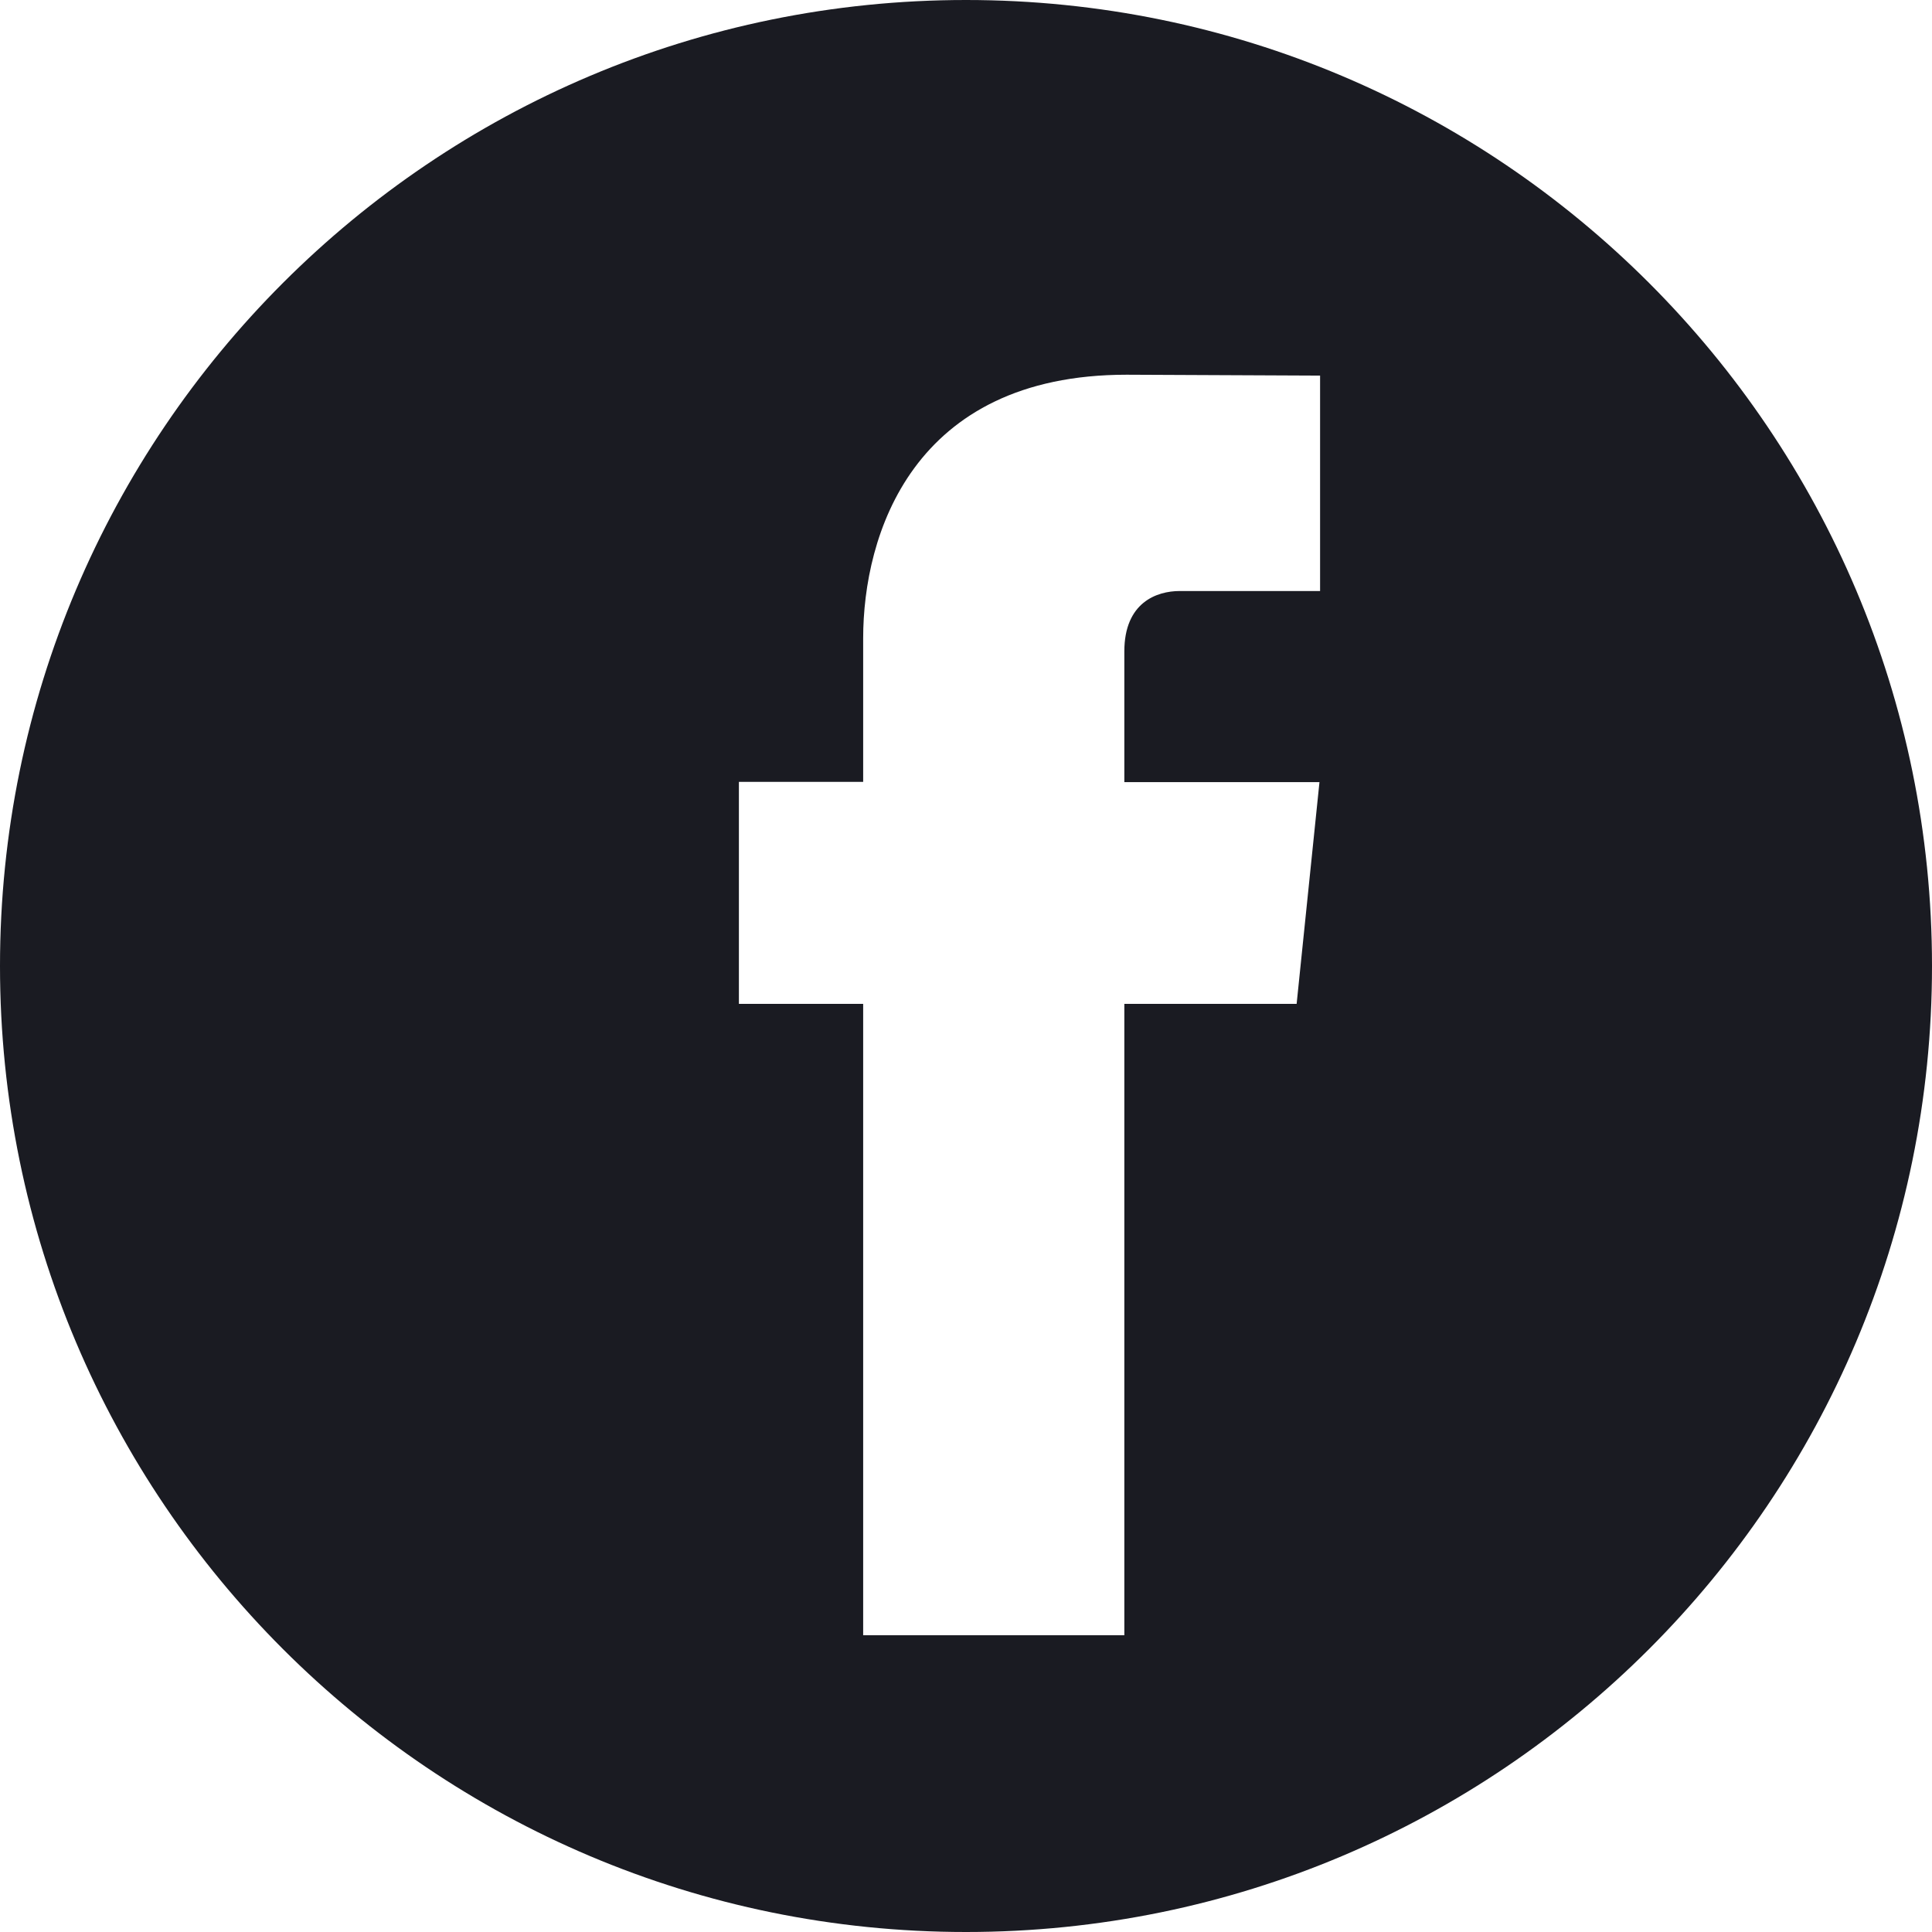
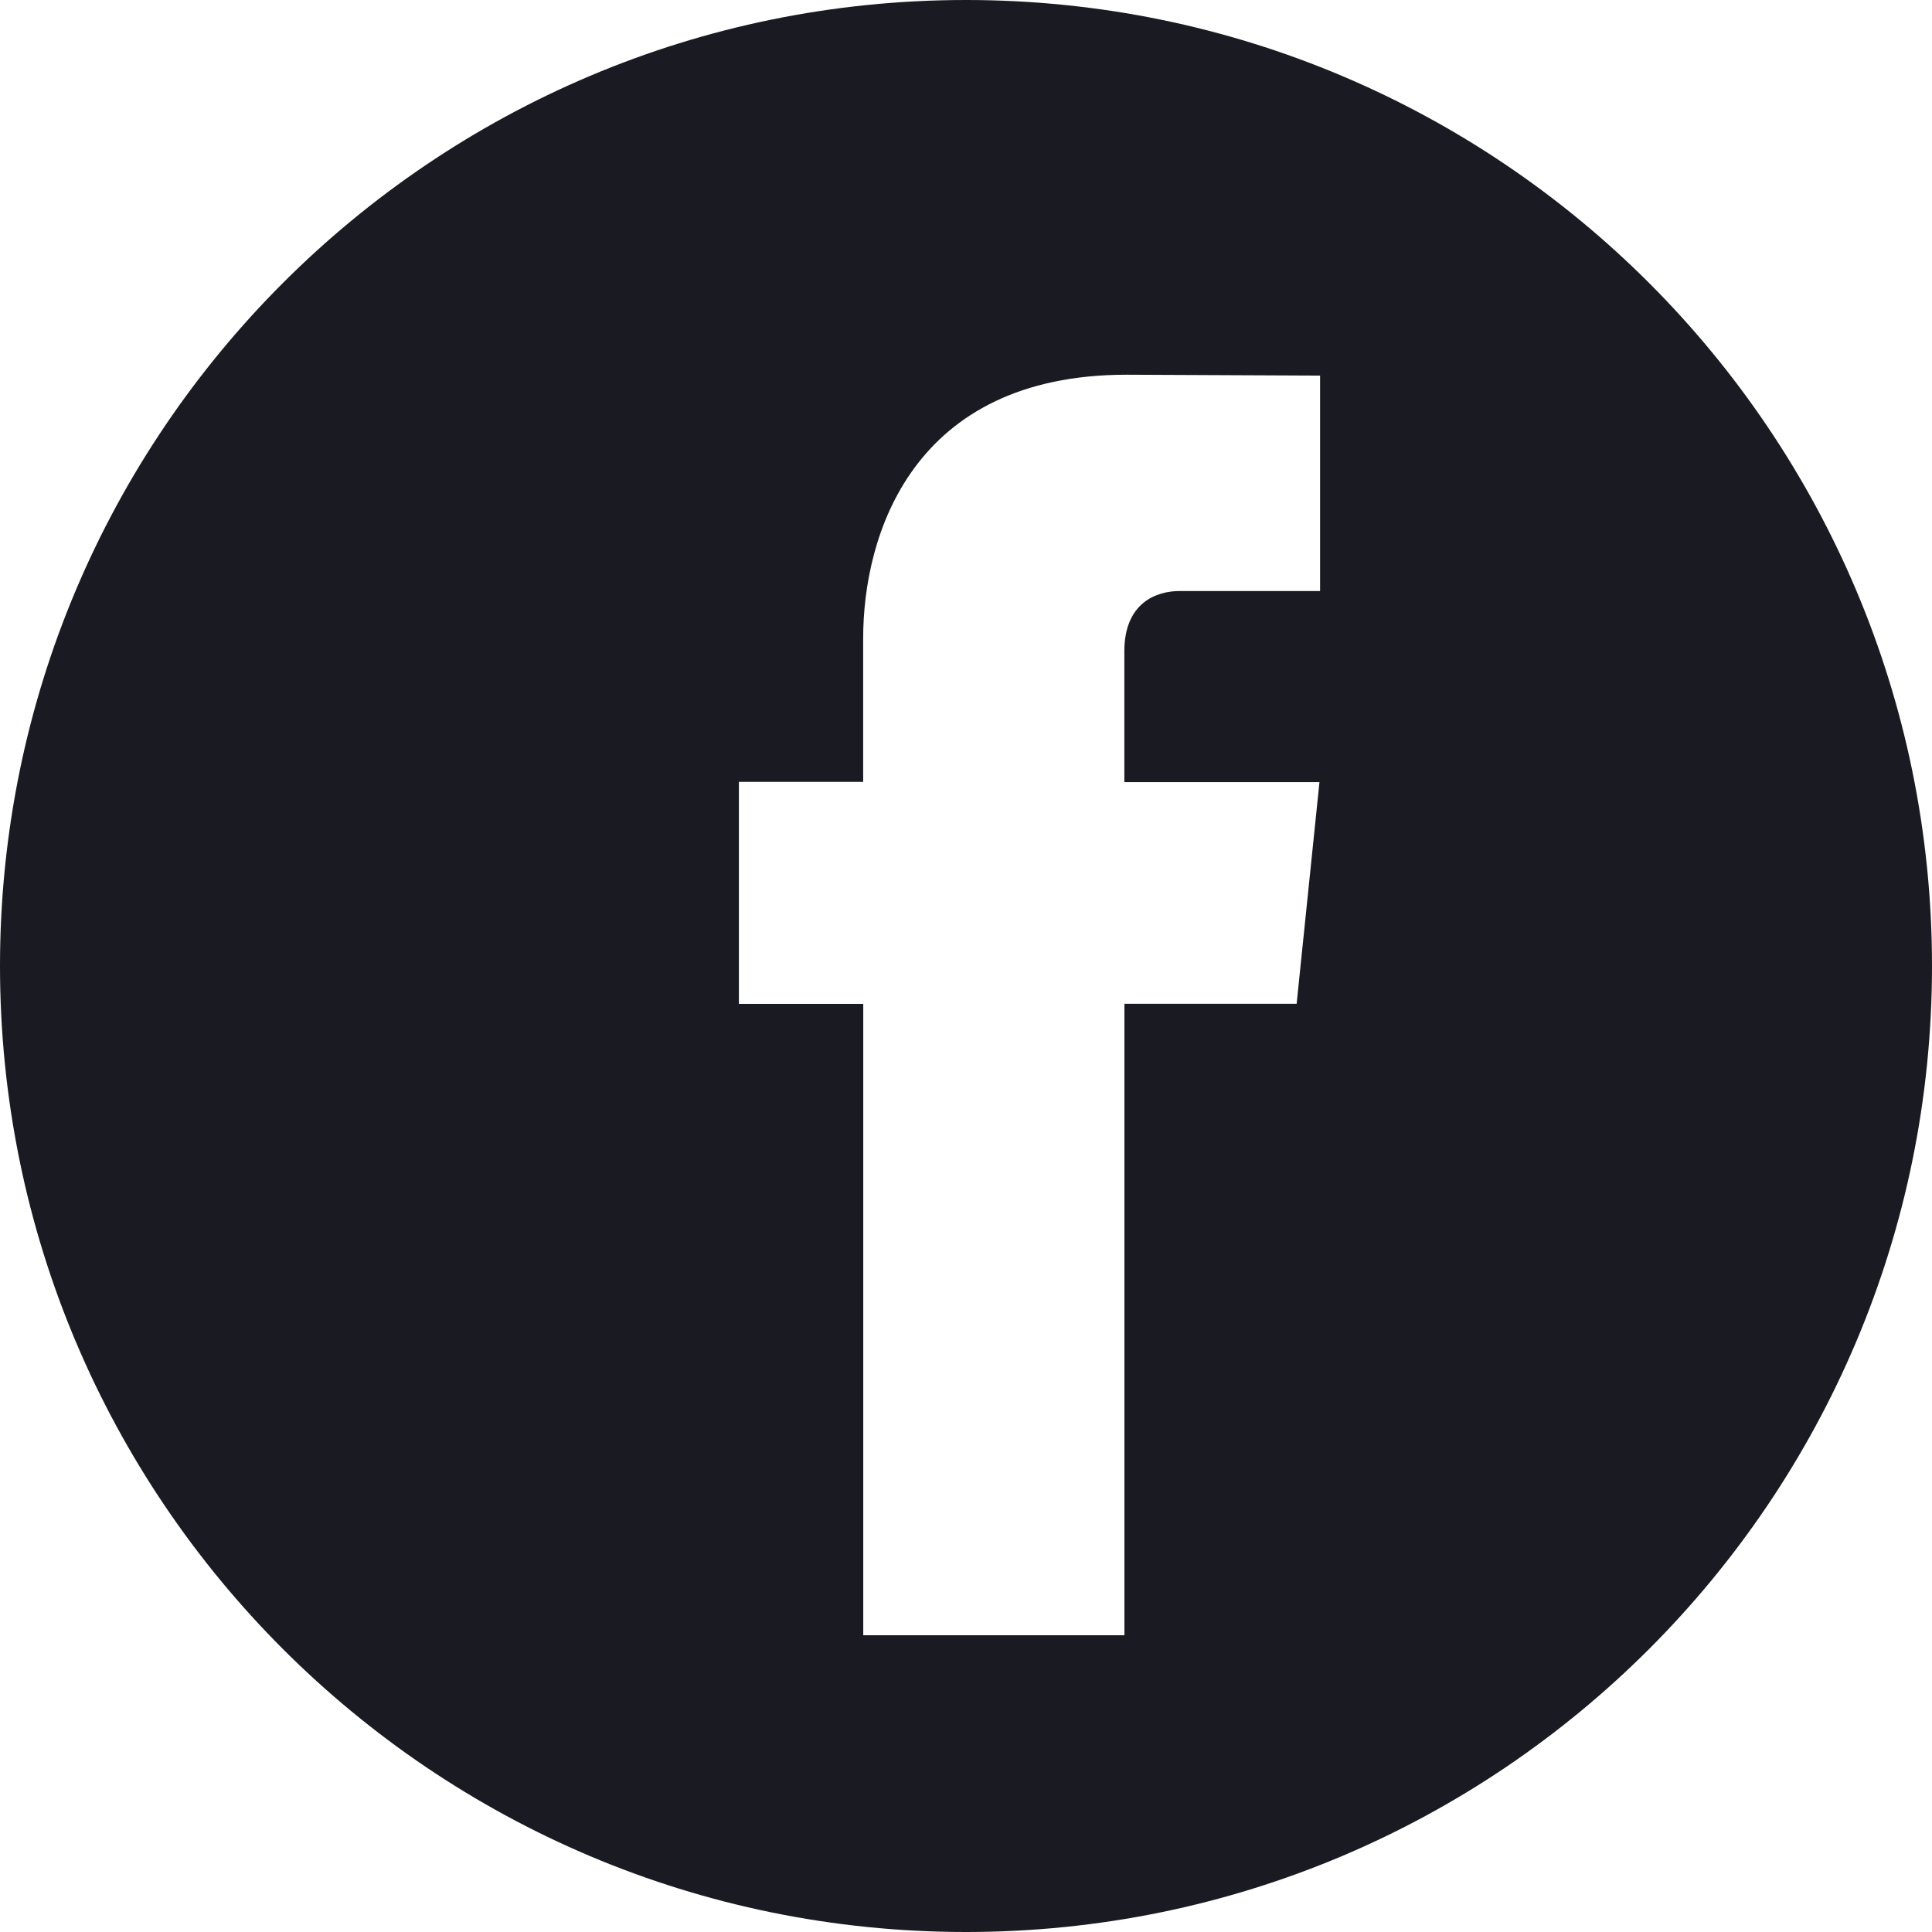
- <svg xmlns="http://www.w3.org/2000/svg" width="22" height="22" viewBox="0 0 22 22" fill="none">
-   <path fill-rule="evenodd" clip-rule="evenodd" d="M22 11C22 17.075 17.075 22 11 22C4.925 22 0 17.075 0 11C0 4.925 4.925 0 11 0C17.075 0 22 4.925 22 11ZM12.803 11.431H14.765L15.025 8.906H12.803V7.418C12.803 6.861 13.171 6.73 13.434 6.73H15.032V4.277L12.829 4.267C10.384 4.267 9.829 6.099 9.829 7.268V8.903H8.414V11.431H9.829V18.621H12.803V11.431Z" fill="#1A1B22" />
+ <svg xmlns="http://www.w3.org/2000/svg" width="22" height="22" fill="none">
+   <path fill="#1A1B22" fill-rule="evenodd" d="M22 11c0 6.075-4.925 11-11 11S0 17.075 0 11 4.925 0 11 0s11 4.925 11 11Zm-9.197.43h1.962l.26-2.524h-2.222V7.418c0-.557.368-.688.63-.688h1.599V4.277l-2.203-.01c-2.445 0-3 1.832-3 3.001v1.635H8.414v2.528H9.83v7.19h2.974v-7.19Z" clip-rule="evenodd" />
</svg>
